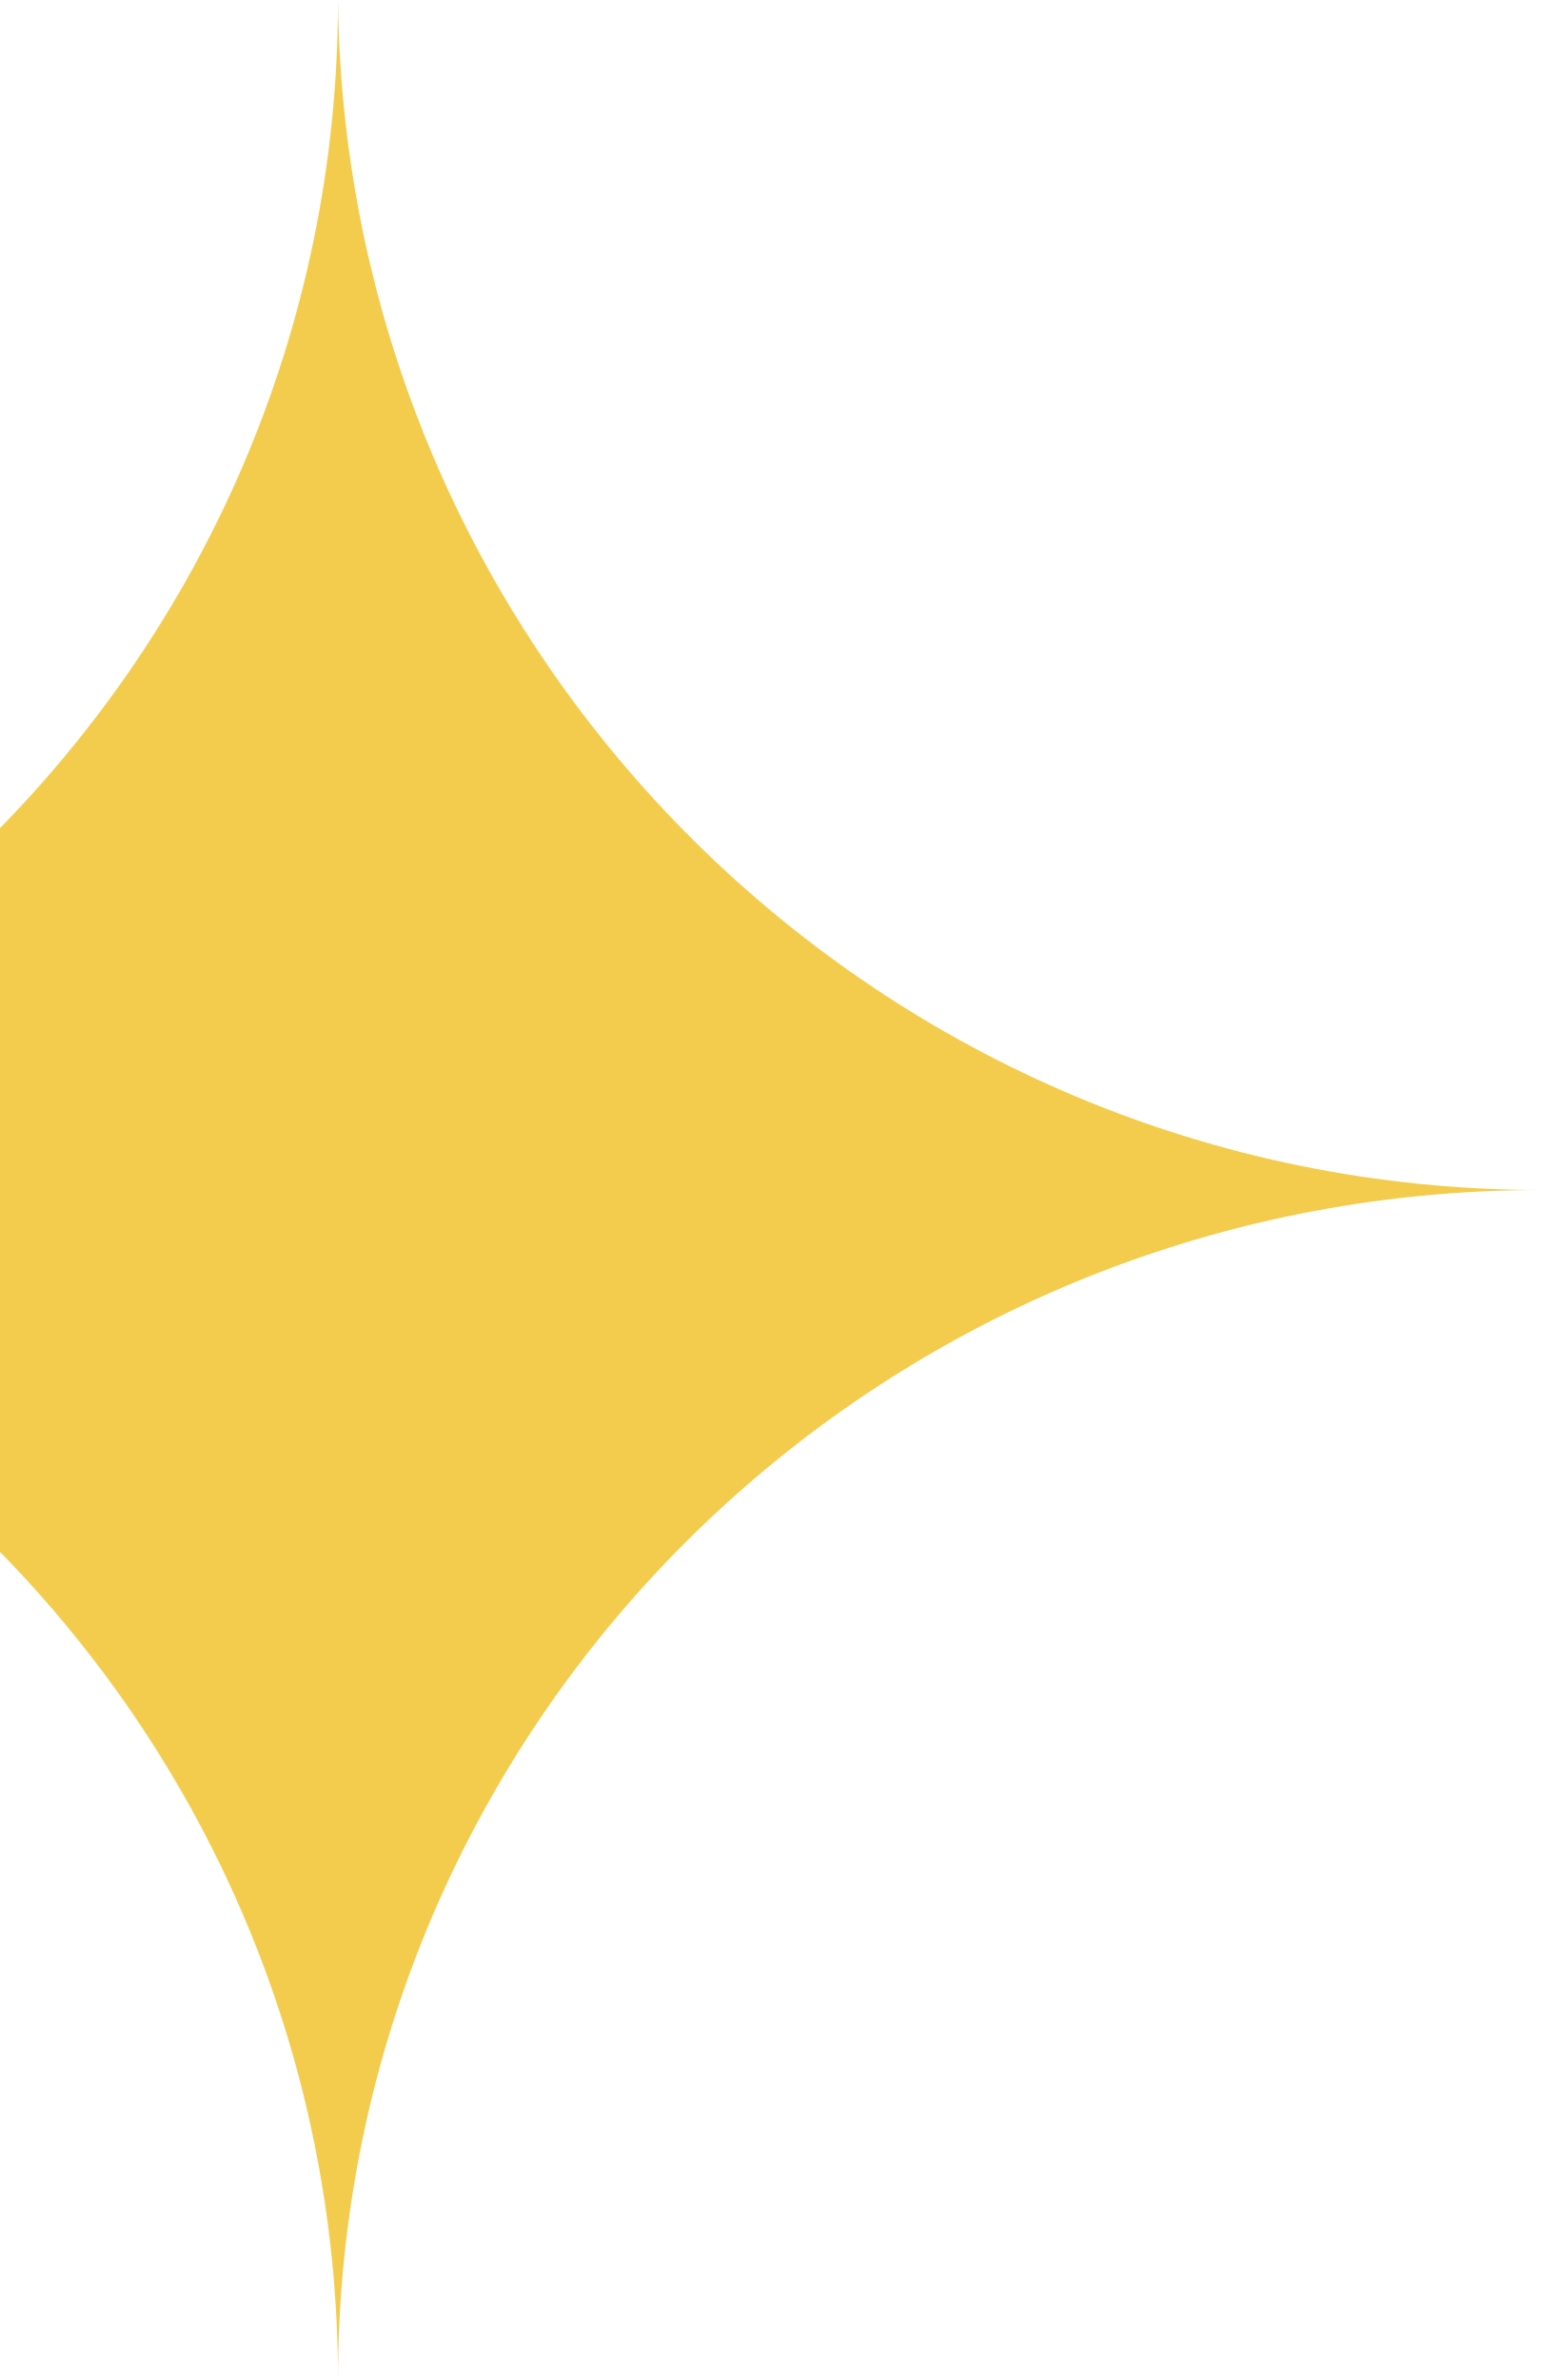
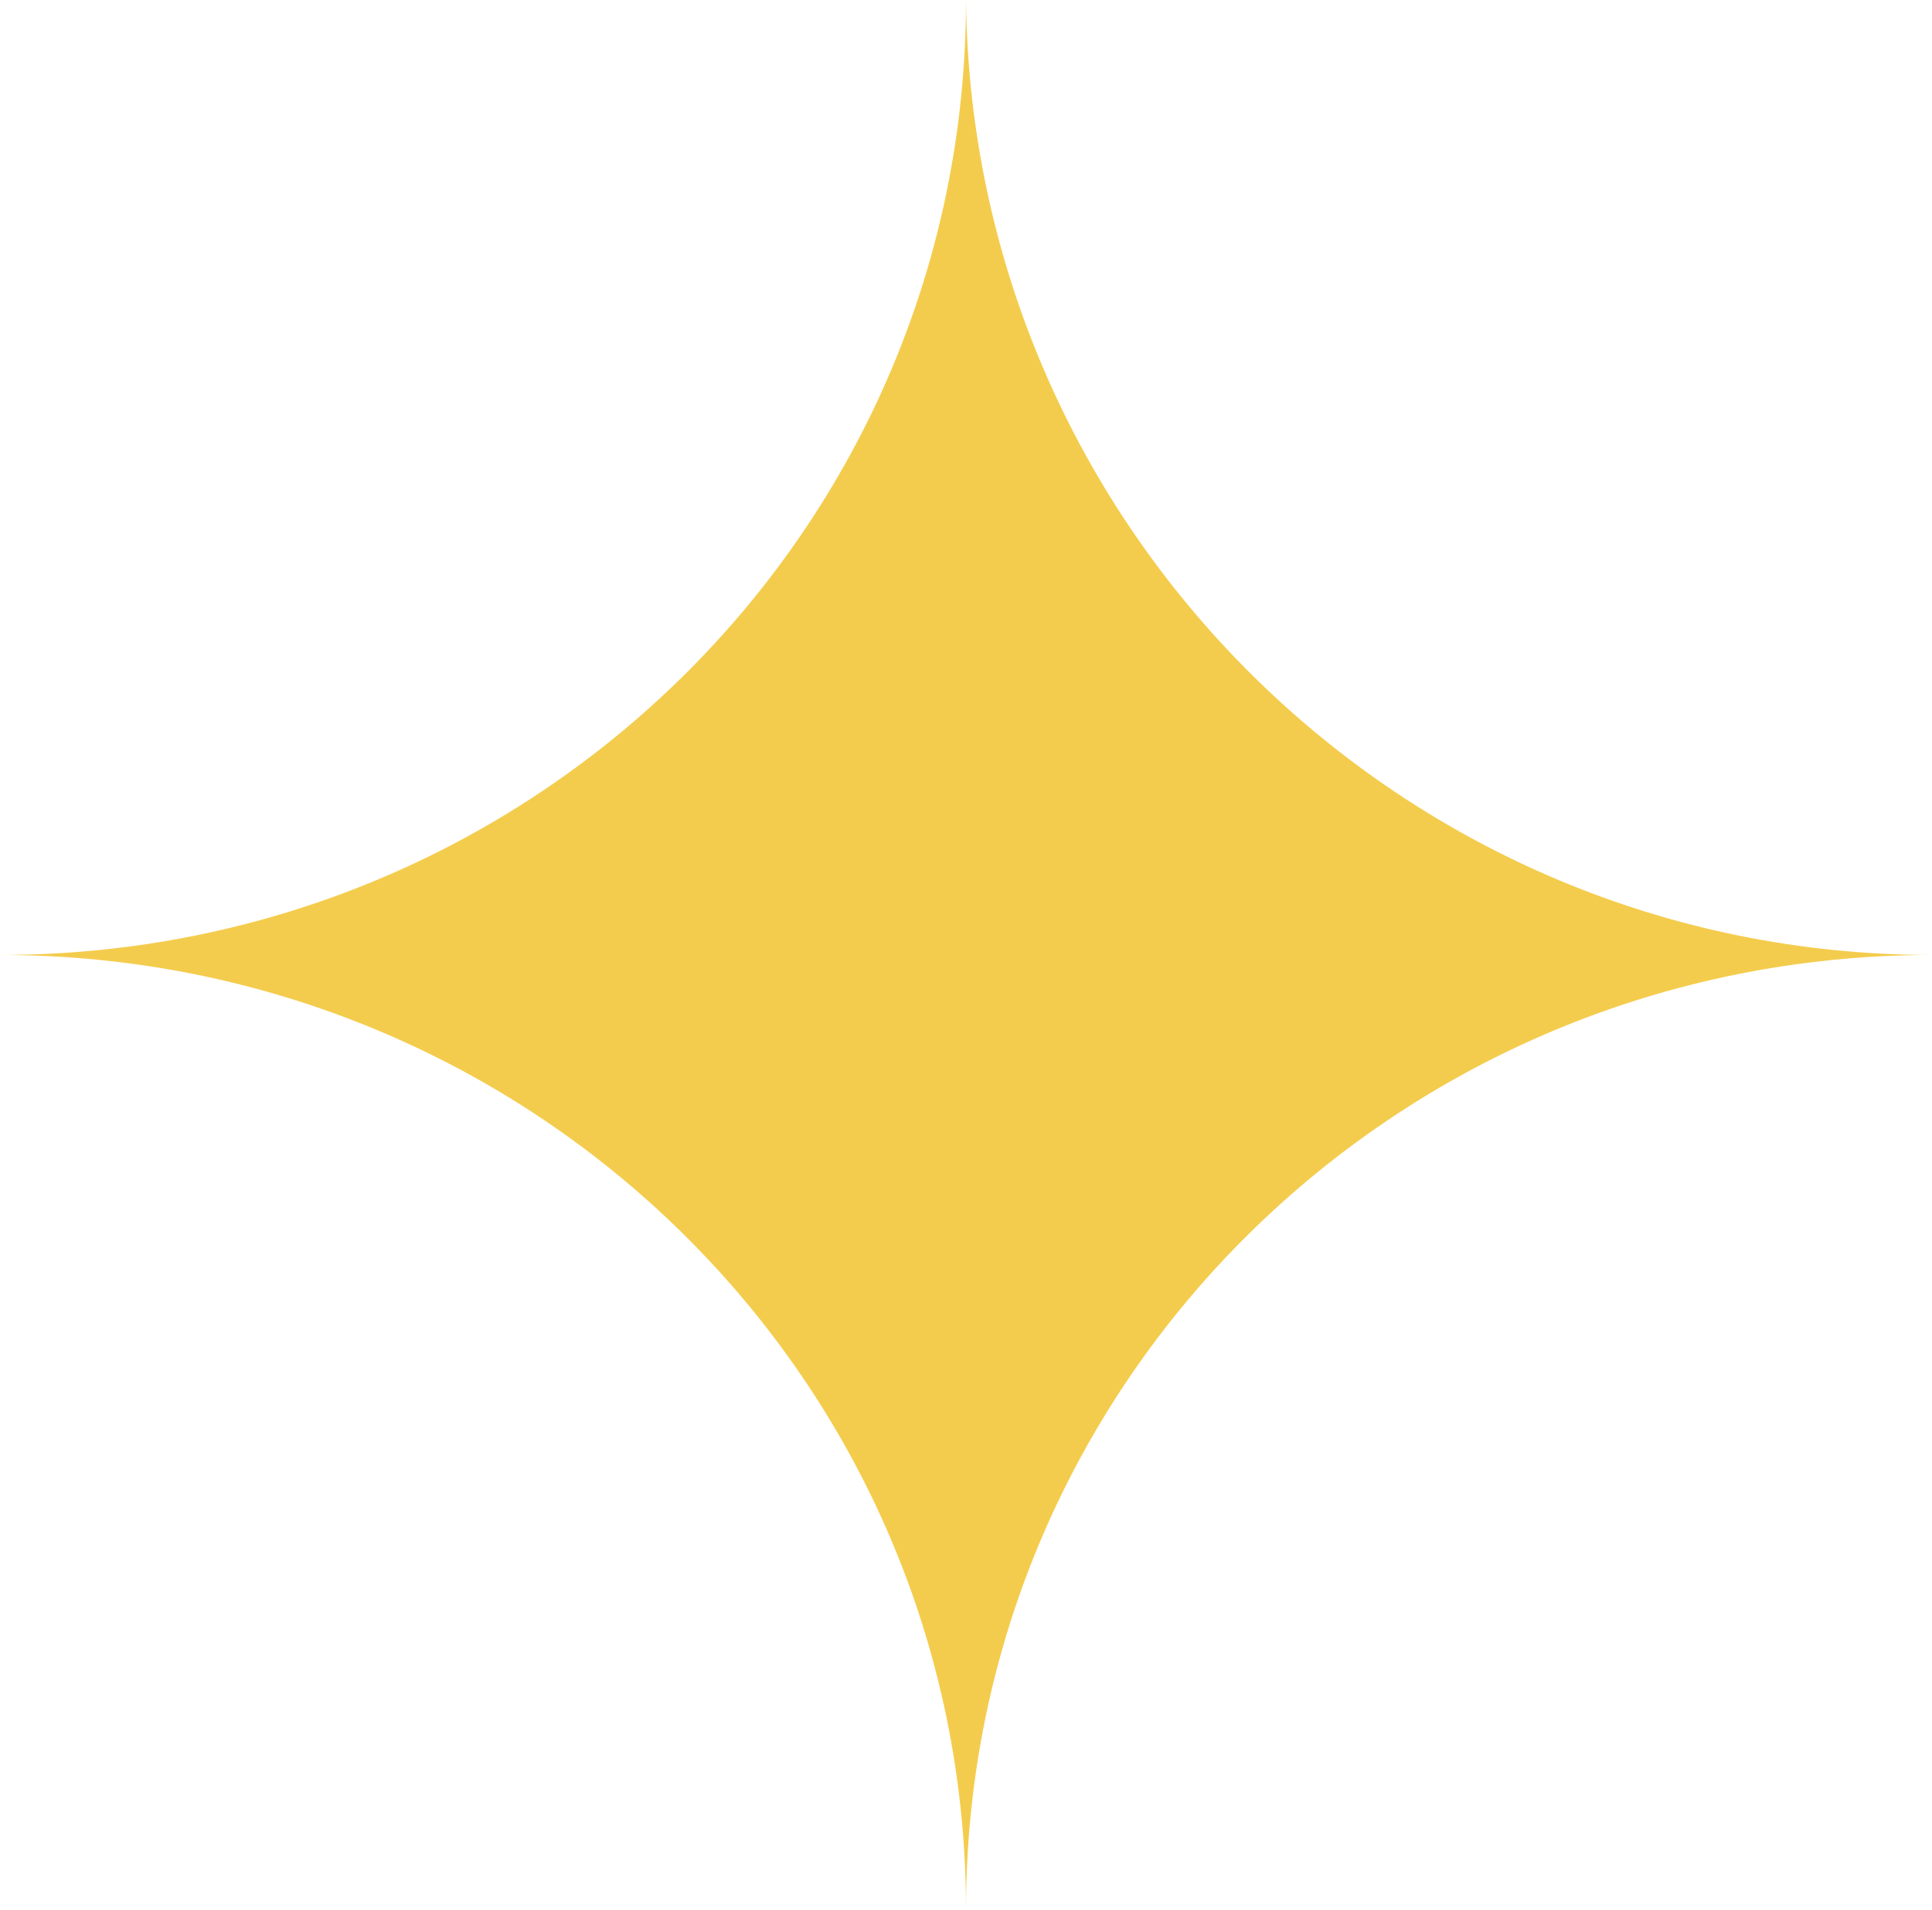
- <svg xmlns="http://www.w3.org/2000/svg" width="57" height="88" viewBox="0 0 57 88" fill="none">
+ <svg xmlns="http://www.w3.org/2000/svg" width="89" height="88" viewBox="-32 0 89 88" fill="none">
  <path d="M57 44C32.366 44 12.5 63.643 12.5 88C12.5 63.643 -7.366 44 -32 44C-7.366 44 12.5 24.357 12.5 0C12.765 24.357 32.631 44 57 44Z" fill="#F4CC4D" />
</svg>
